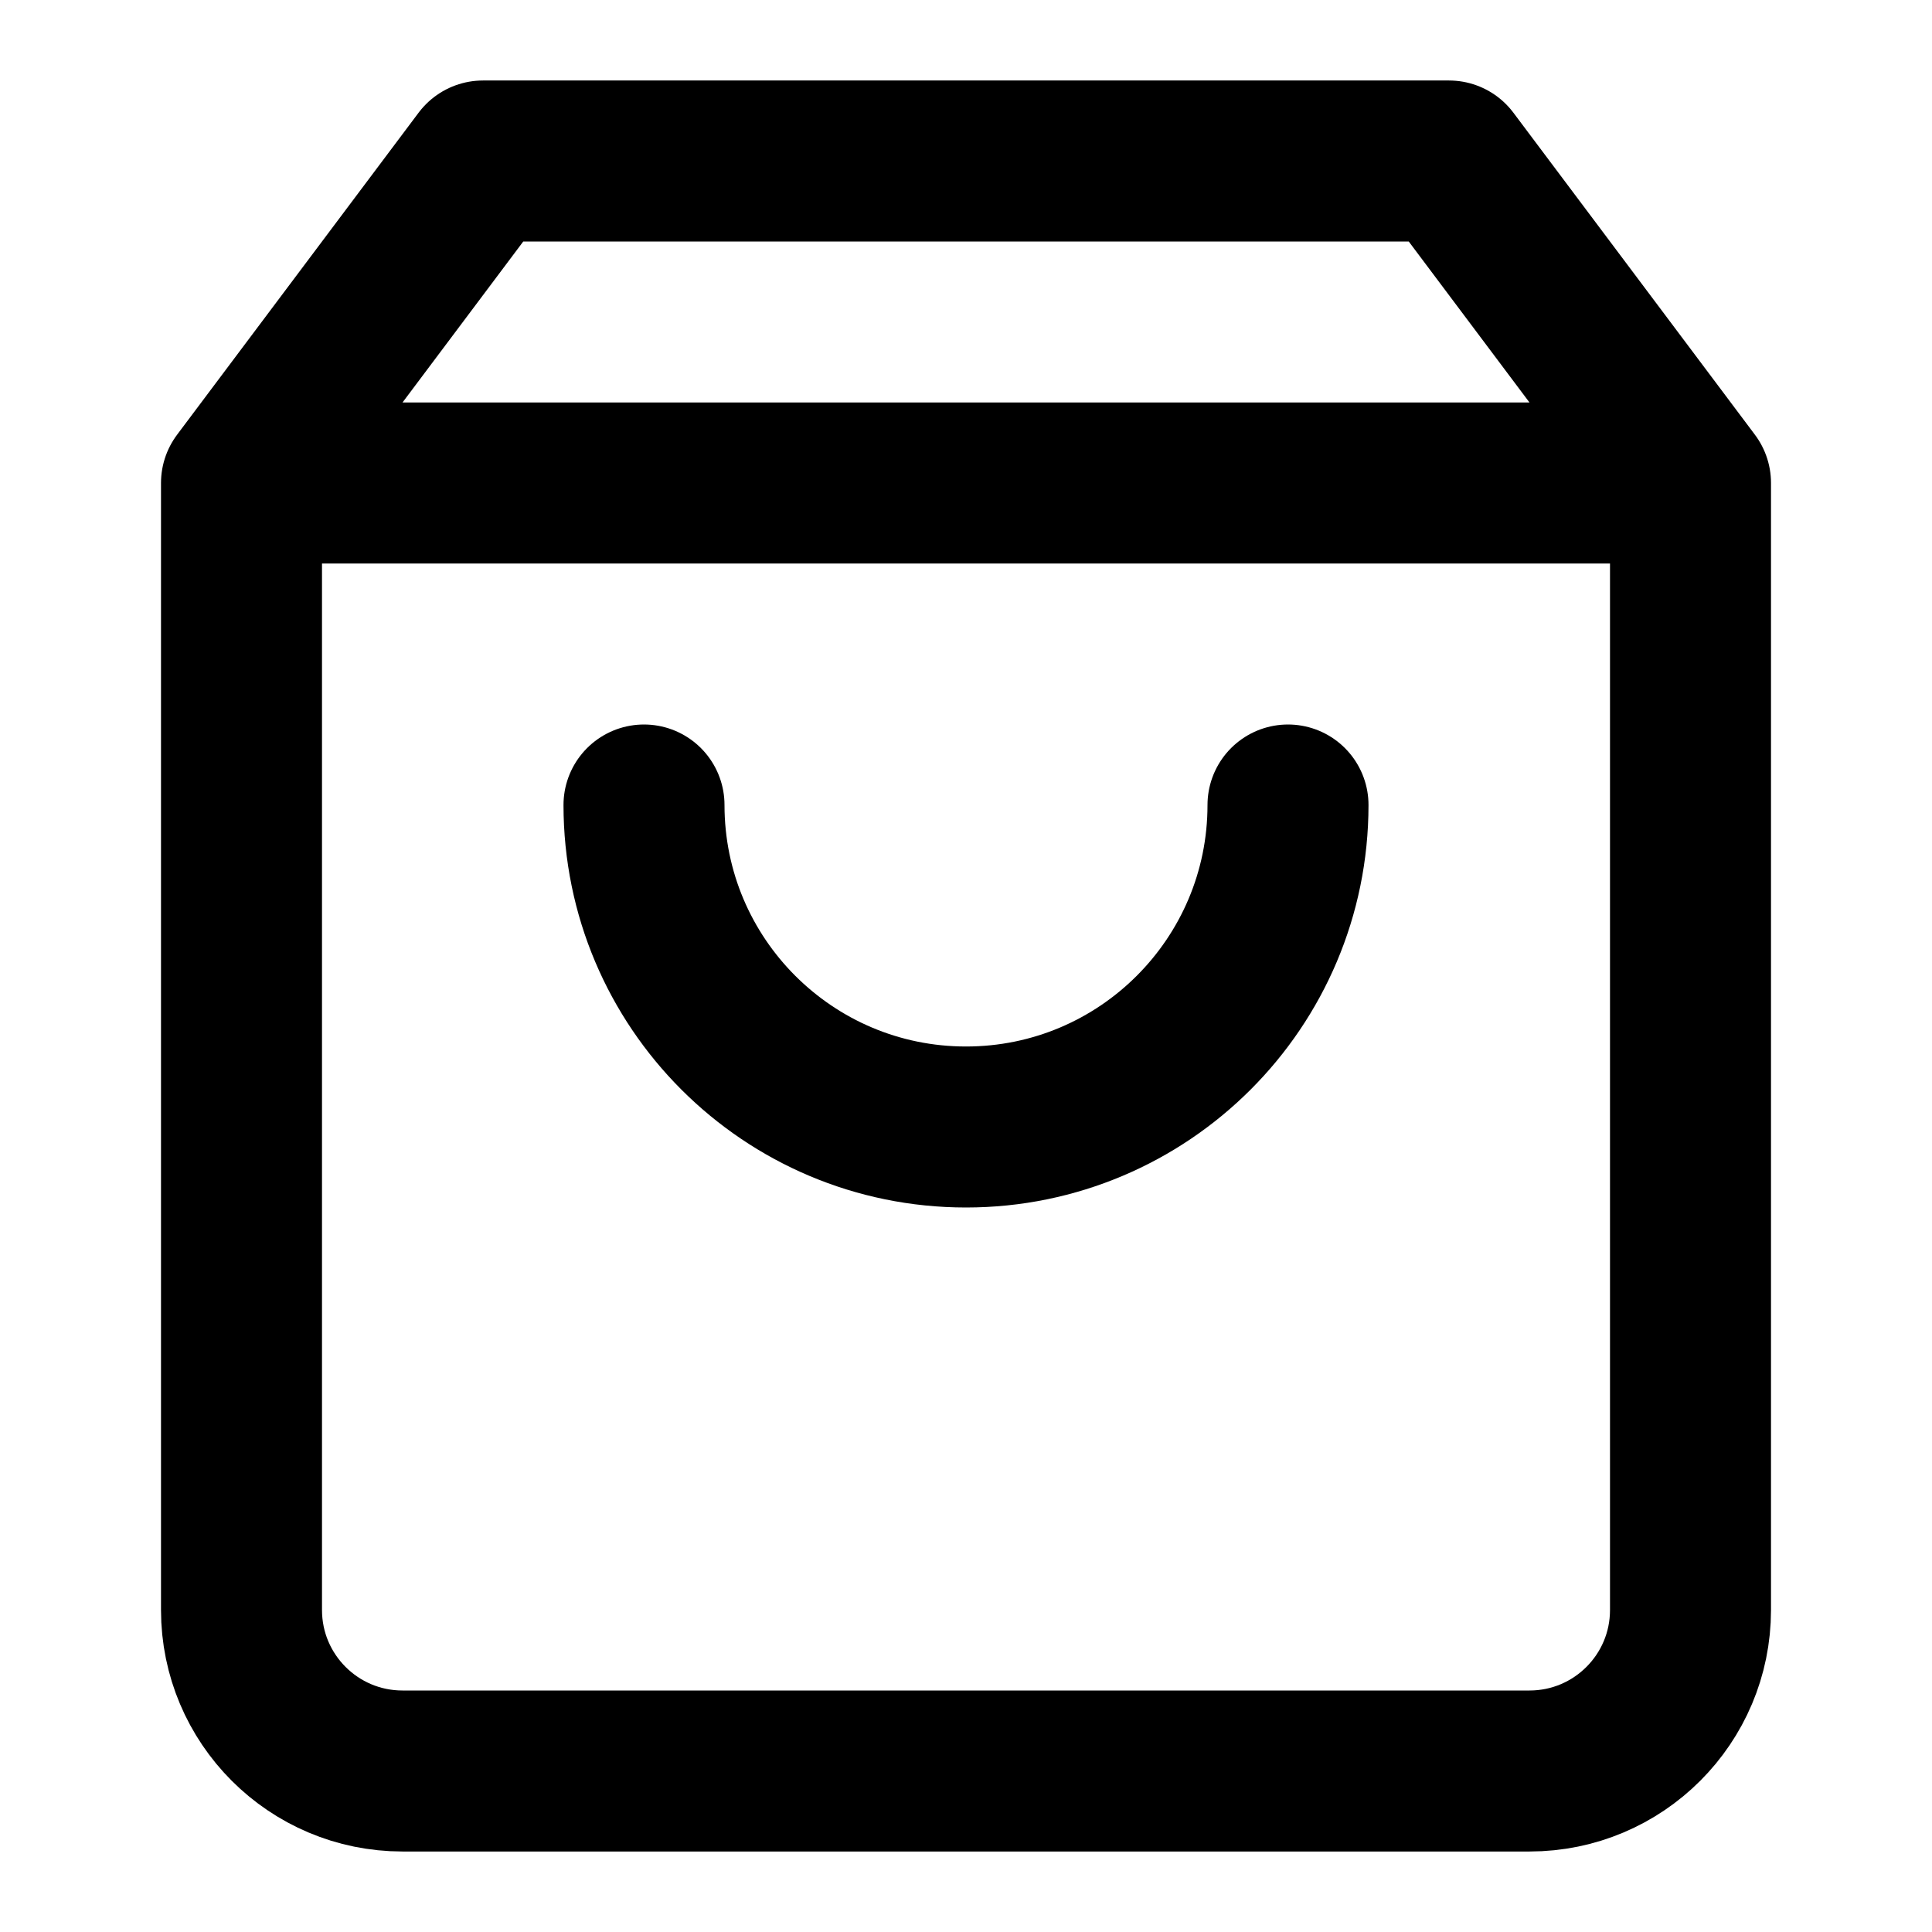
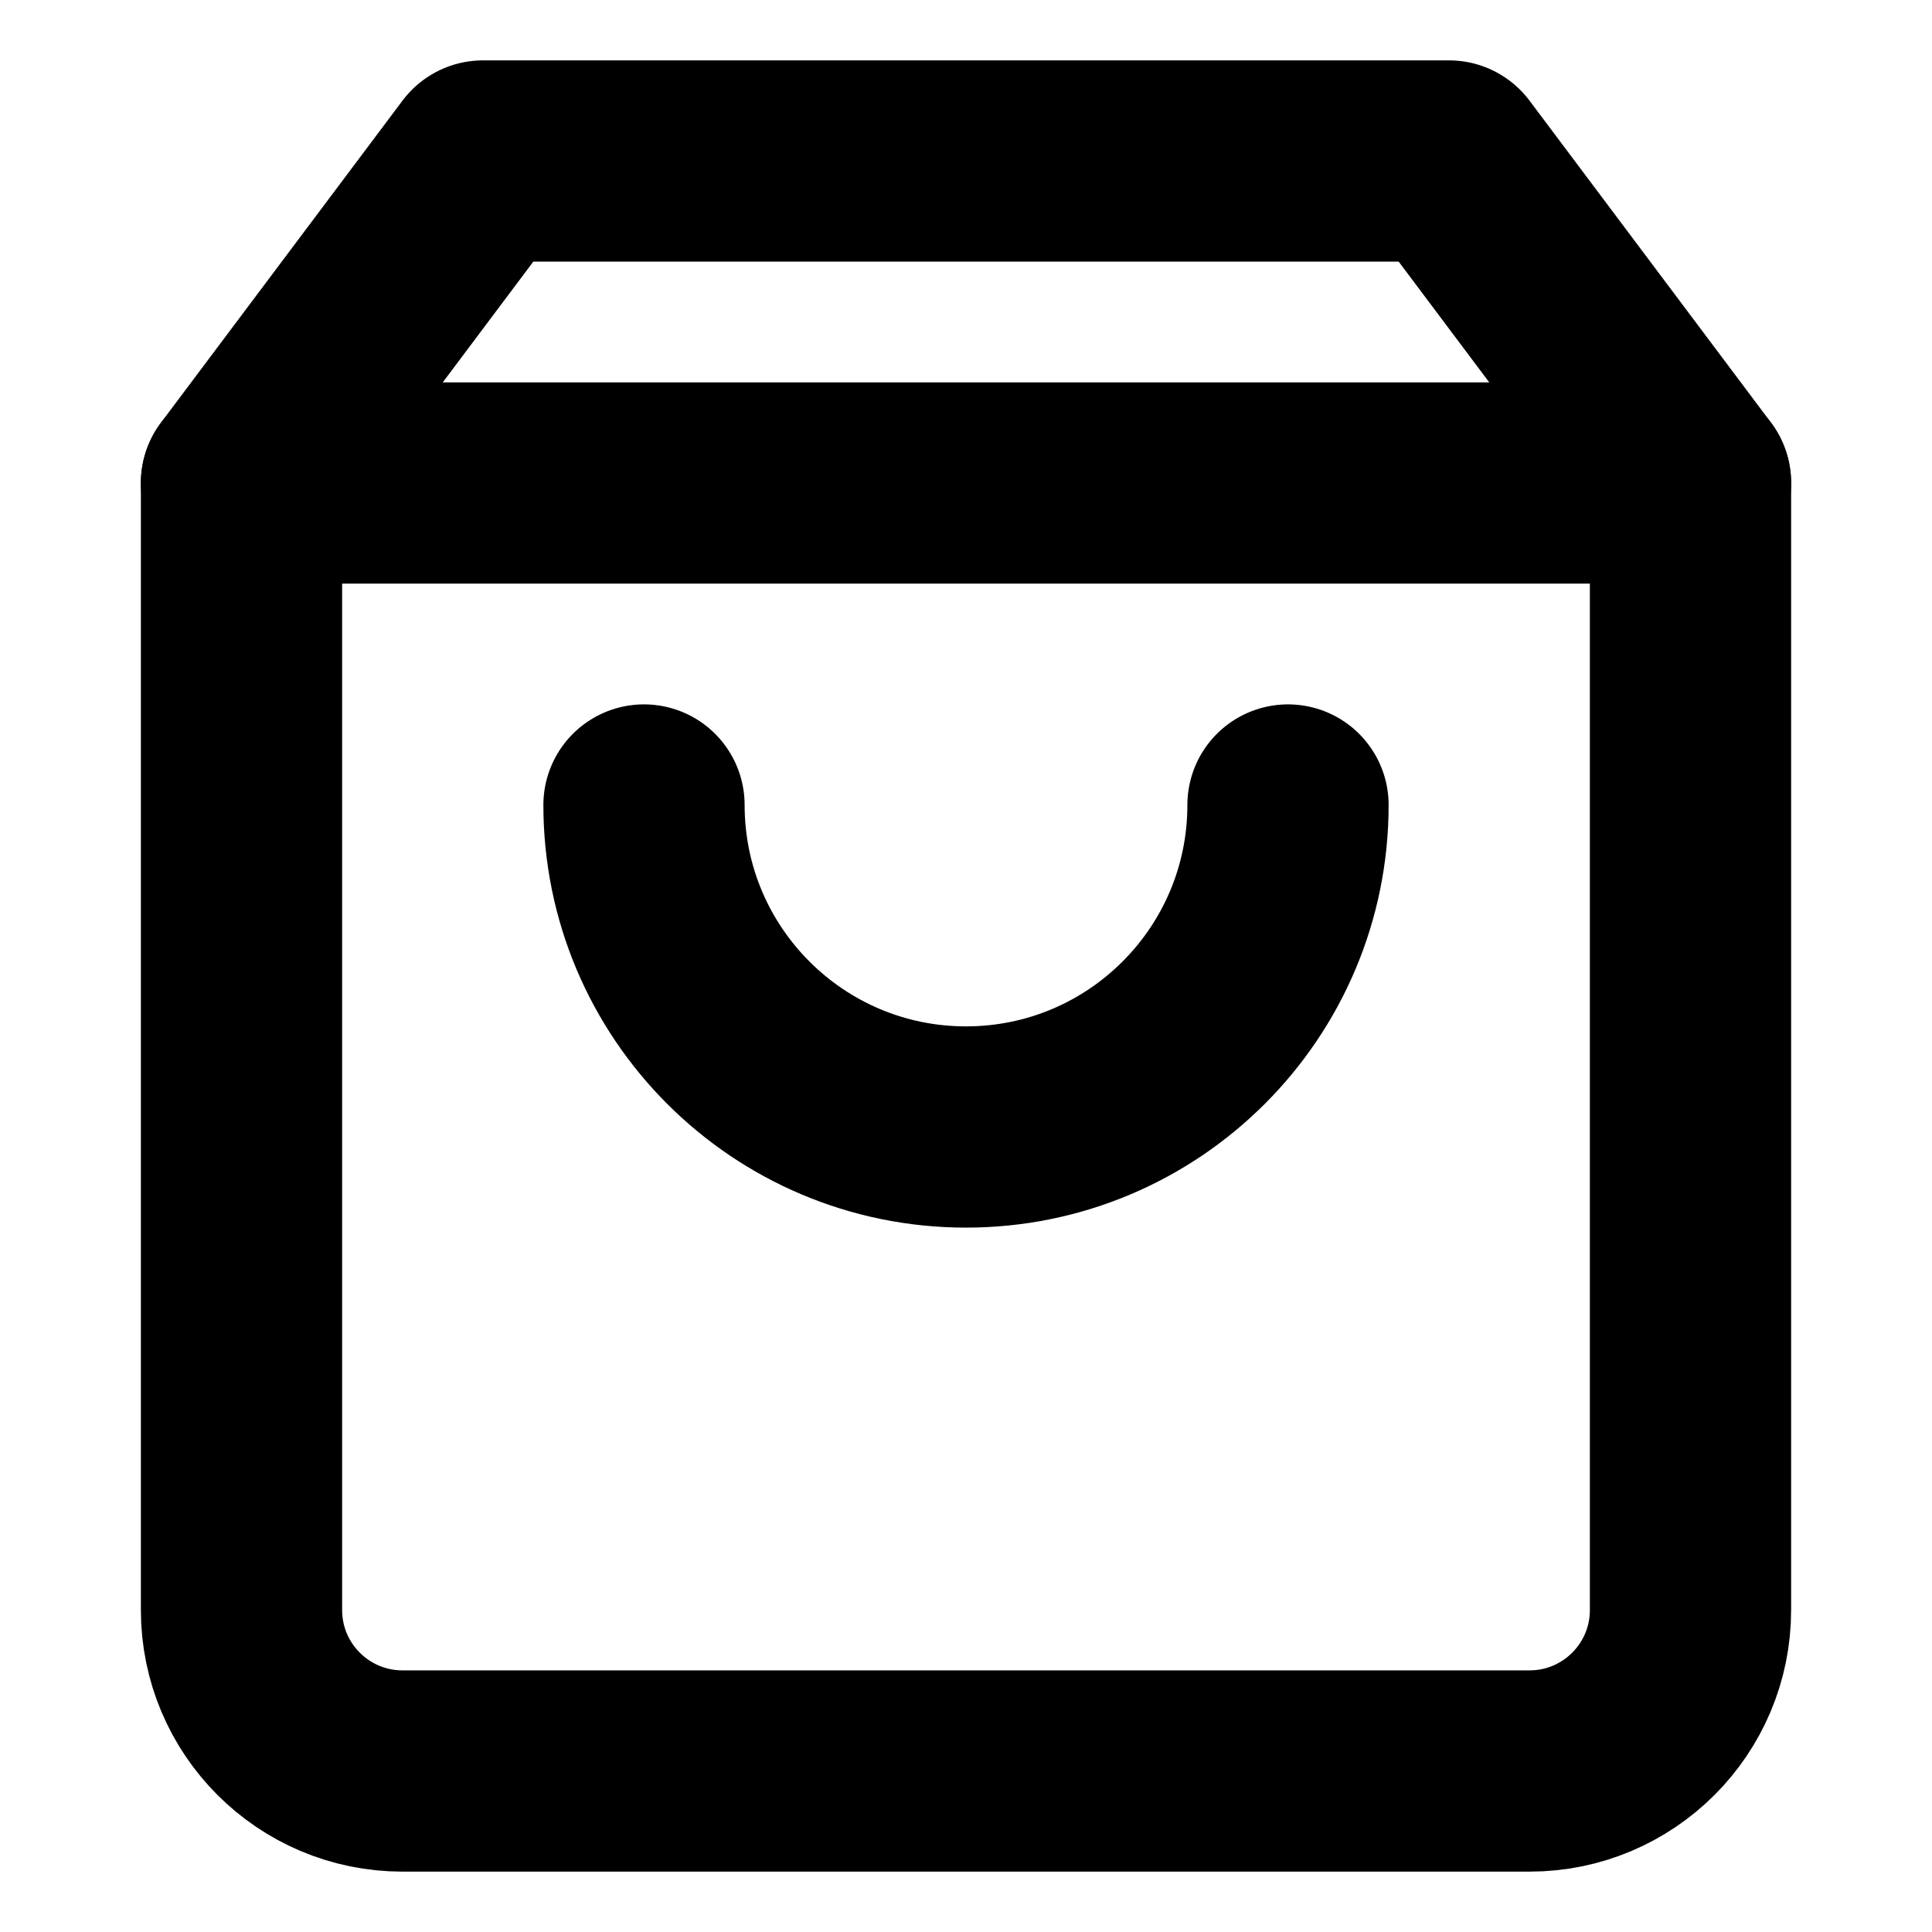
- <svg xmlns="http://www.w3.org/2000/svg" width="28" height="28" viewBox="0 0 24 24" fill="none" stroke="currentColor" stroke-width="2" stroke-linecap="round" stroke-linejoin="round" class="feather feather-shopping-bag">
-   <path d="M6 2L3 6v14a2 2 0 002 2h14a2 2 0 002-2V6l-3-4zM3 6h18M16 10a4 4 0 01-8 0" />
+ <svg xmlns="http://www.w3.org/2000/svg" width="24" height="24" viewBox="0 0 24 24" fill="none" stroke="currentColor" stroke-width="2.5" stroke-linecap="round" stroke-linejoin="round" class="feather feather-shopping-bag">
+   <path d="M6 2L3 6v14a2 2 0 0 0 2 2h14a2 2 0 0 0 2-2V6l-3-4z" />
+   <line x1="3" y1="6" x2="21" y2="6" />
+   <path d="M16 10a4 4 0 0 1-8 0" />
</svg>
